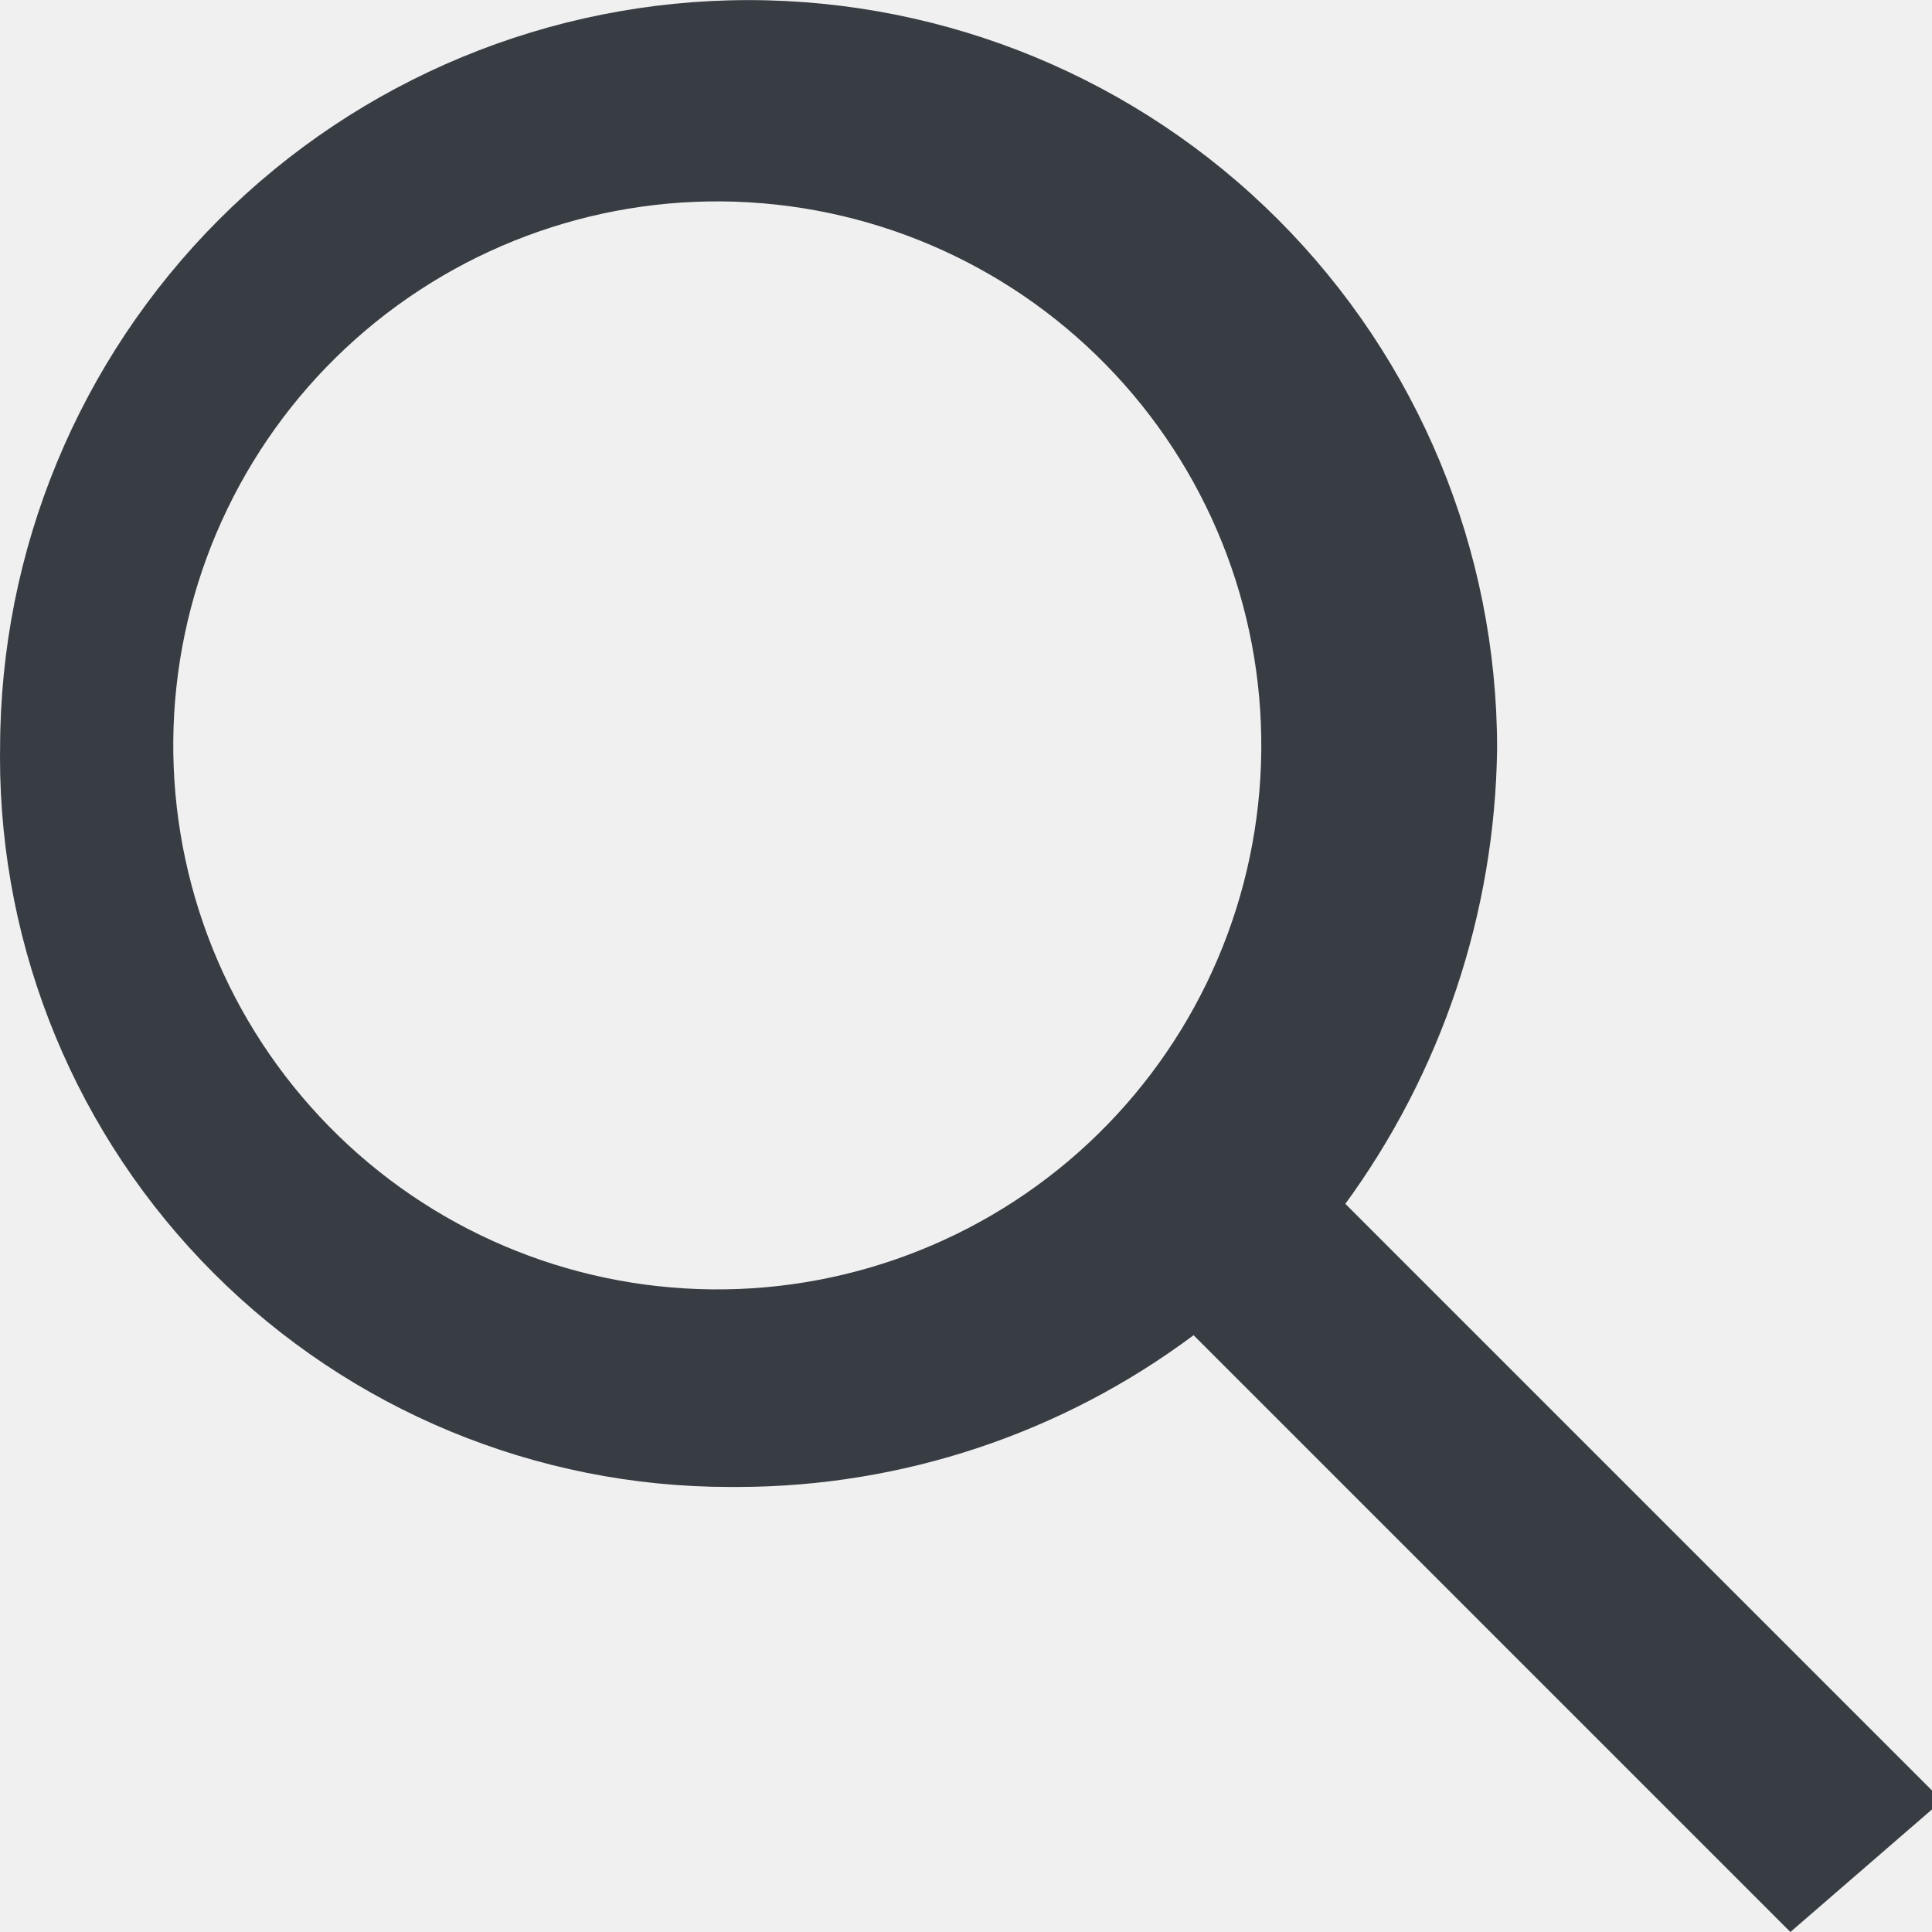
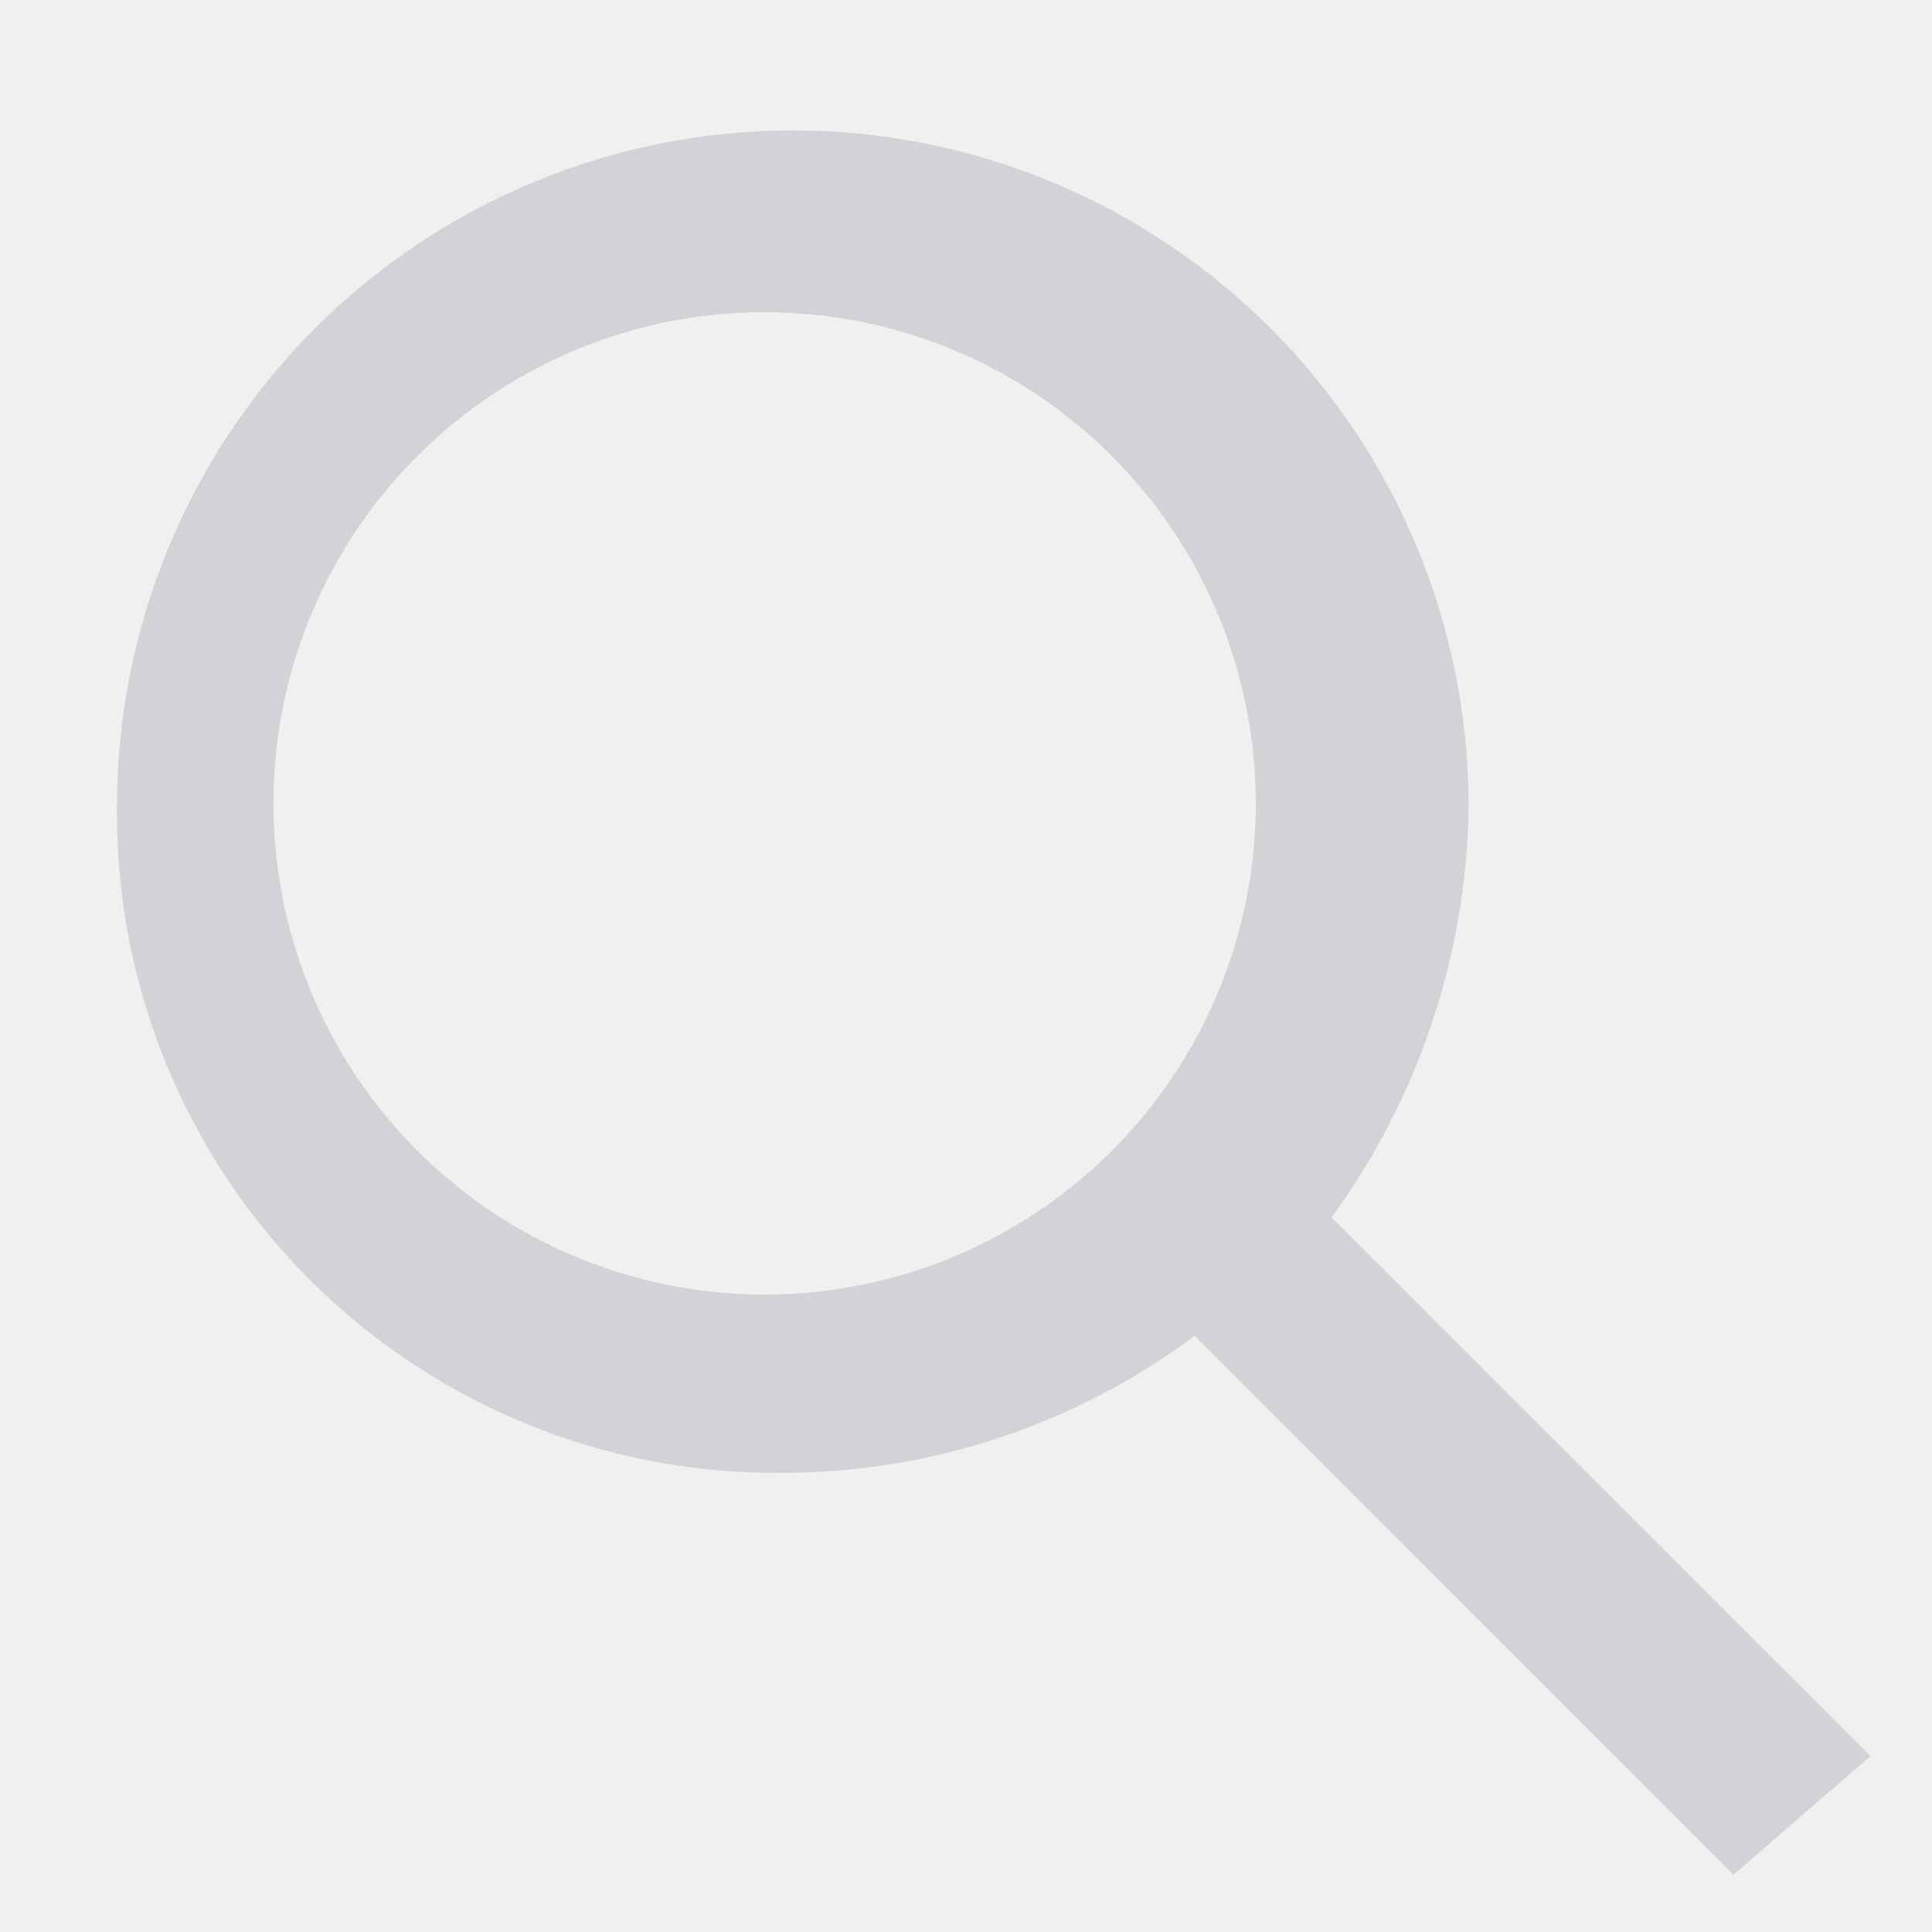
- <svg xmlns="http://www.w3.org/2000/svg" width="20" height="20" viewBox="0 0 20 20" fill="none">
-   <g clip-path="url(#clip0_428_22598)">
-     <path d="M18.534 20L12.356 13.822C10.995 14.838 9.344 15.389 7.646 15.393H7.644L7.554 15.393C5.551 15.393 3.629 14.597 2.213 13.181C0.796 11.764 0 9.843 0 7.839L0.001 7.744V7.749C0.001 5.694 0.817 3.723 2.27 2.27C3.723 0.817 5.694 0.001 7.749 0.001C9.804 0.001 11.775 0.817 13.228 2.27C14.681 3.723 15.498 5.694 15.498 7.749C15.476 9.454 14.921 11.11 13.911 12.484L13.927 12.462L20.105 18.64L18.534 20ZM7.749 2.094C6.259 2.008 4.795 2.518 3.68 3.511C2.565 4.504 1.89 5.899 1.803 7.389C1.717 8.88 2.225 10.344 3.218 11.459C4.21 12.575 5.604 13.251 7.095 13.338C8.585 13.426 10.05 12.918 11.166 11.927C12.282 10.935 12.959 9.541 13.047 8.051C13.136 6.56 12.629 5.096 11.638 3.979C10.647 2.862 9.254 2.185 7.763 2.095L7.749 2.094Z" fill="#383D44" />
-   </g>
-   <defs>
-     <clipPath id="clip0_428_22598">
-       <rect width="20" height="20" fill="white" />
-     </clipPath>
-   </defs>
+ <svg xmlns="http://www.w3.org/2000/svg" width="14" height="14" viewBox="0 0 14 14" fill="none">
+   <path d="M12.561 13.585L8.657 9.68C7.797 10.322 6.753 10.67 5.68 10.673H5.679L5.622 10.673C4.356 10.673 3.141 10.17 2.246 9.275C1.351 8.38 0.848 7.165 0.848 5.899L0.848 5.839V5.842C0.848 4.544 1.364 3.298 2.282 2.38C3.201 1.461 4.446 0.945 5.745 0.945C7.044 0.945 8.289 1.461 9.208 2.38C10.126 3.298 10.642 4.544 10.642 5.842C10.629 6.92 10.278 7.966 9.639 8.835L9.649 8.821L13.554 12.725L12.561 13.585ZM5.745 2.268C4.803 2.214 3.878 2.536 3.173 3.164C2.469 3.791 2.042 4.673 1.987 5.615C1.933 6.557 2.254 7.482 2.881 8.187C3.508 8.892 4.39 9.319 5.332 9.375C6.274 9.43 7.199 9.109 7.904 8.483C8.61 7.856 9.038 6.975 9.094 6.033C9.15 5.091 8.829 4.165 8.203 3.46C7.577 2.754 6.696 2.325 5.754 2.269L5.745 2.268Z" fill="#A3A7AF" fill-opacity="0.4" />
</svg>
